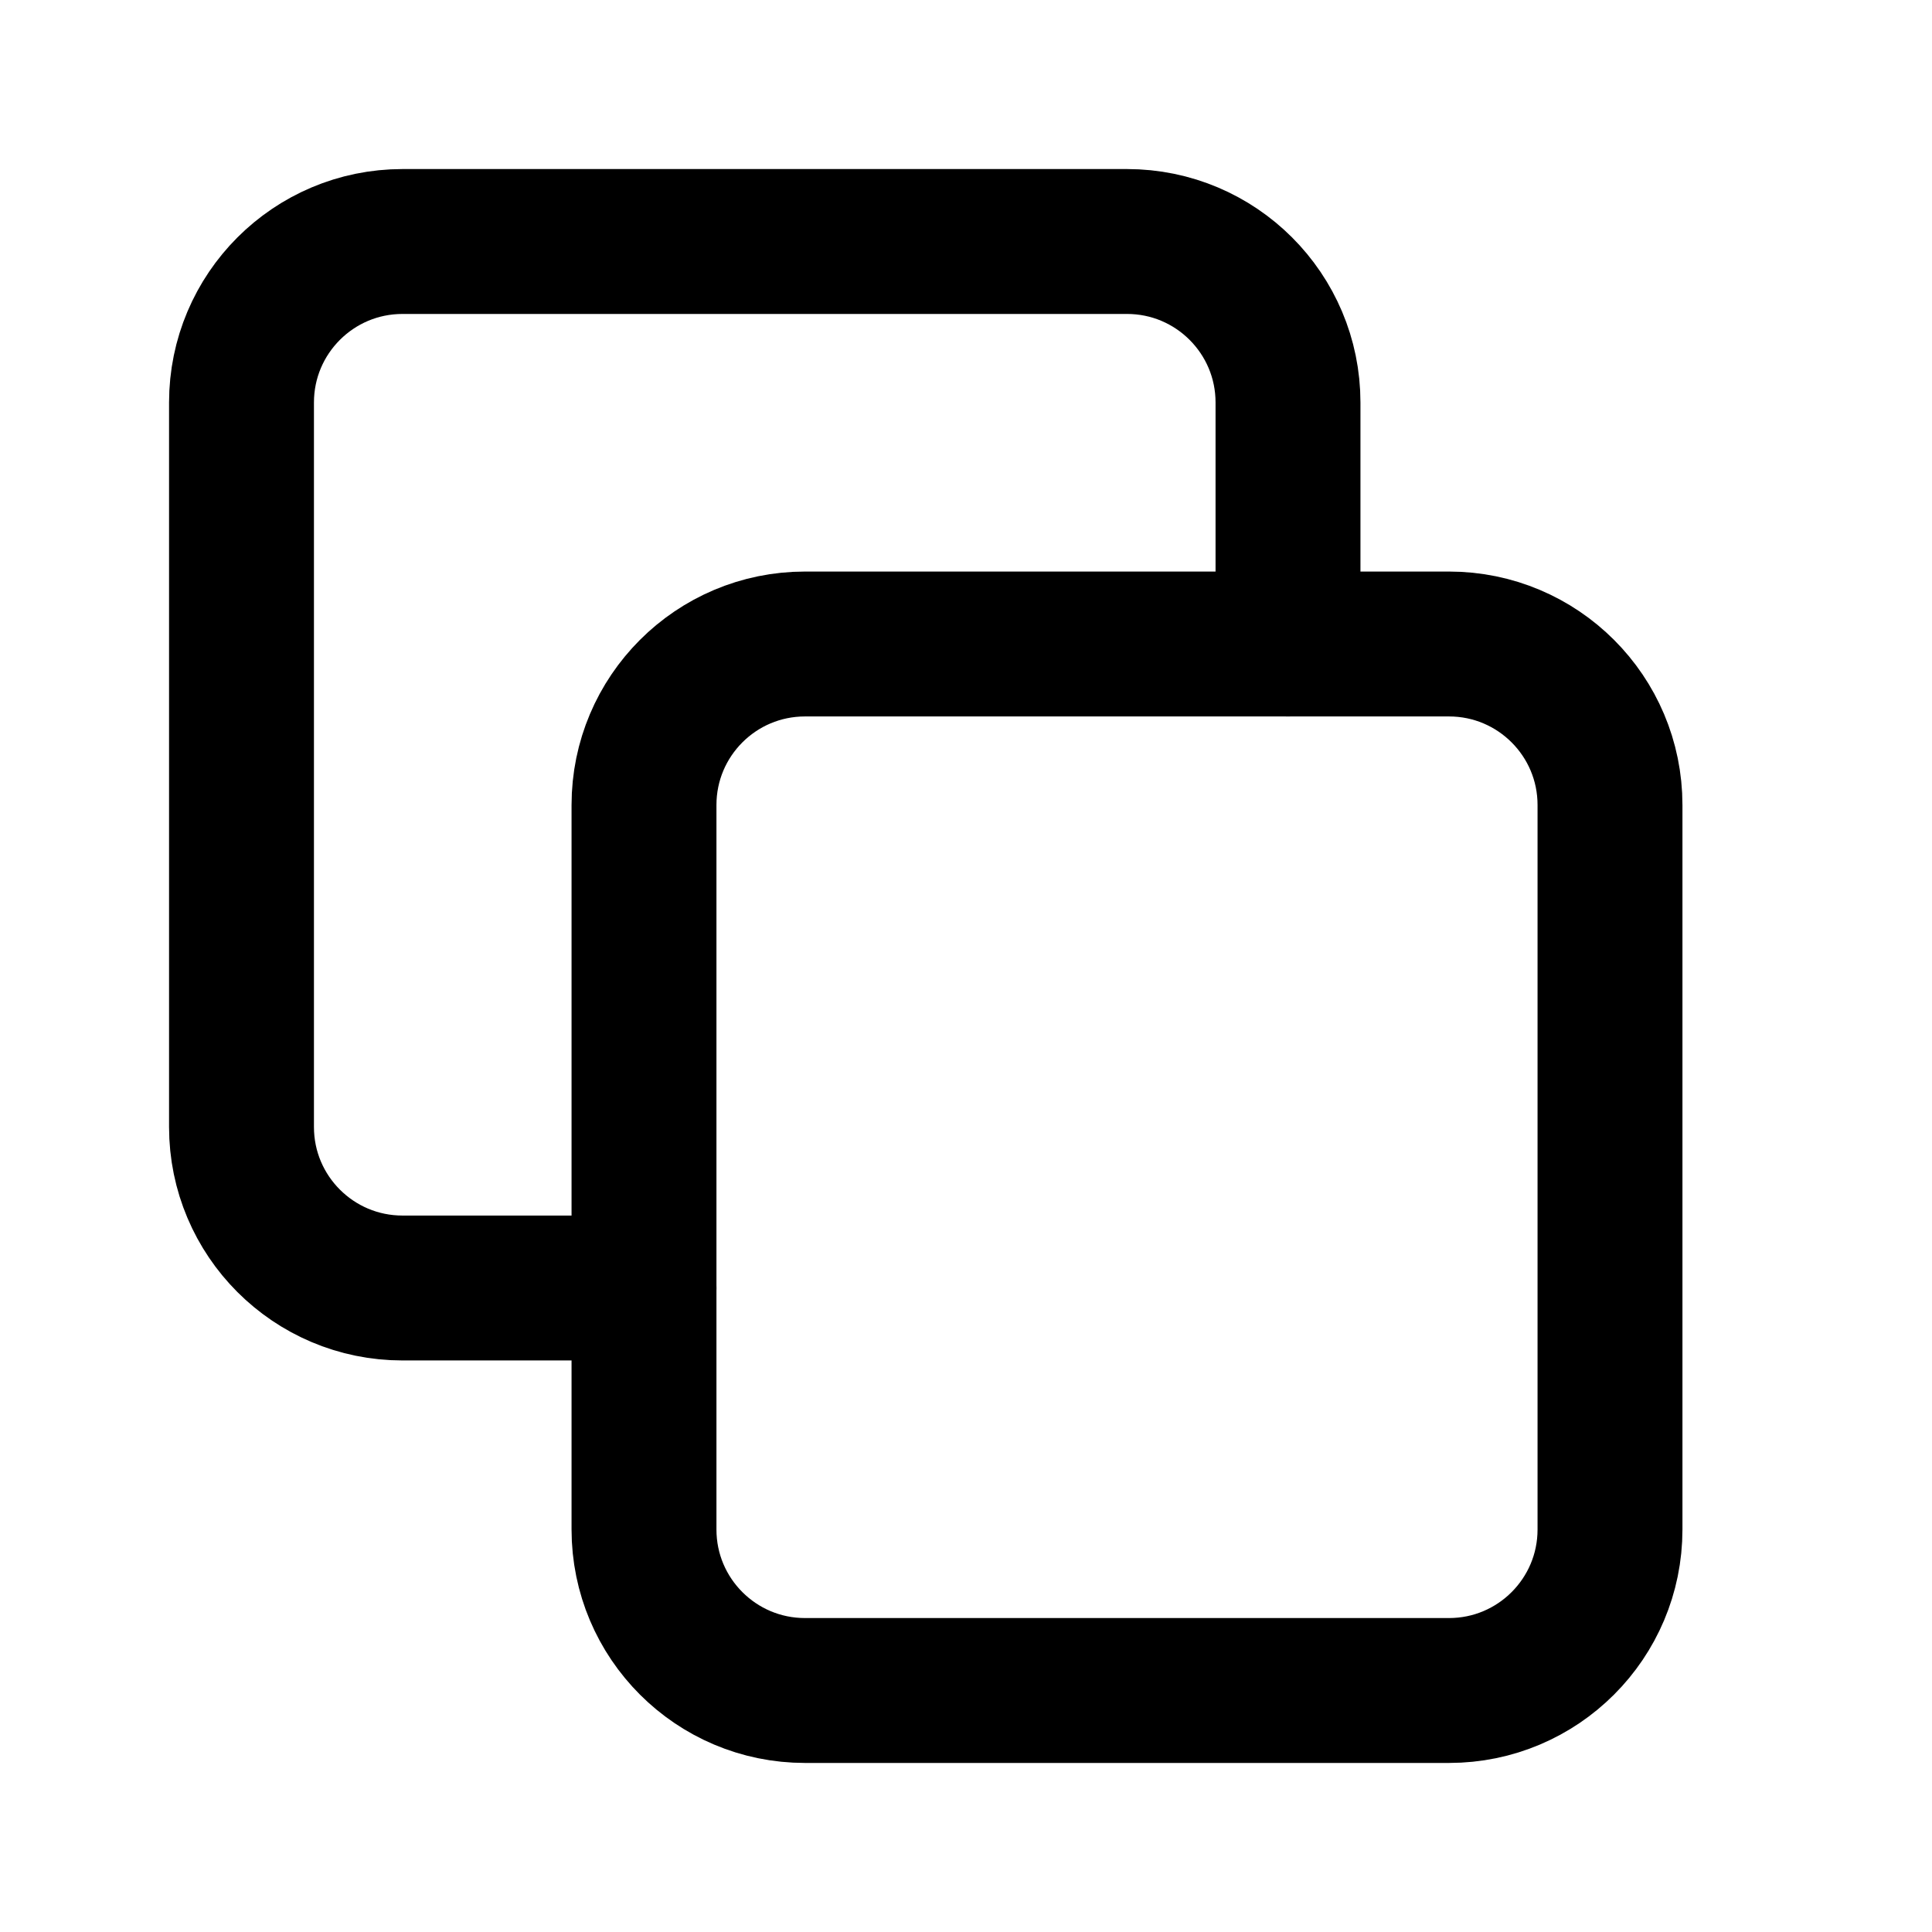
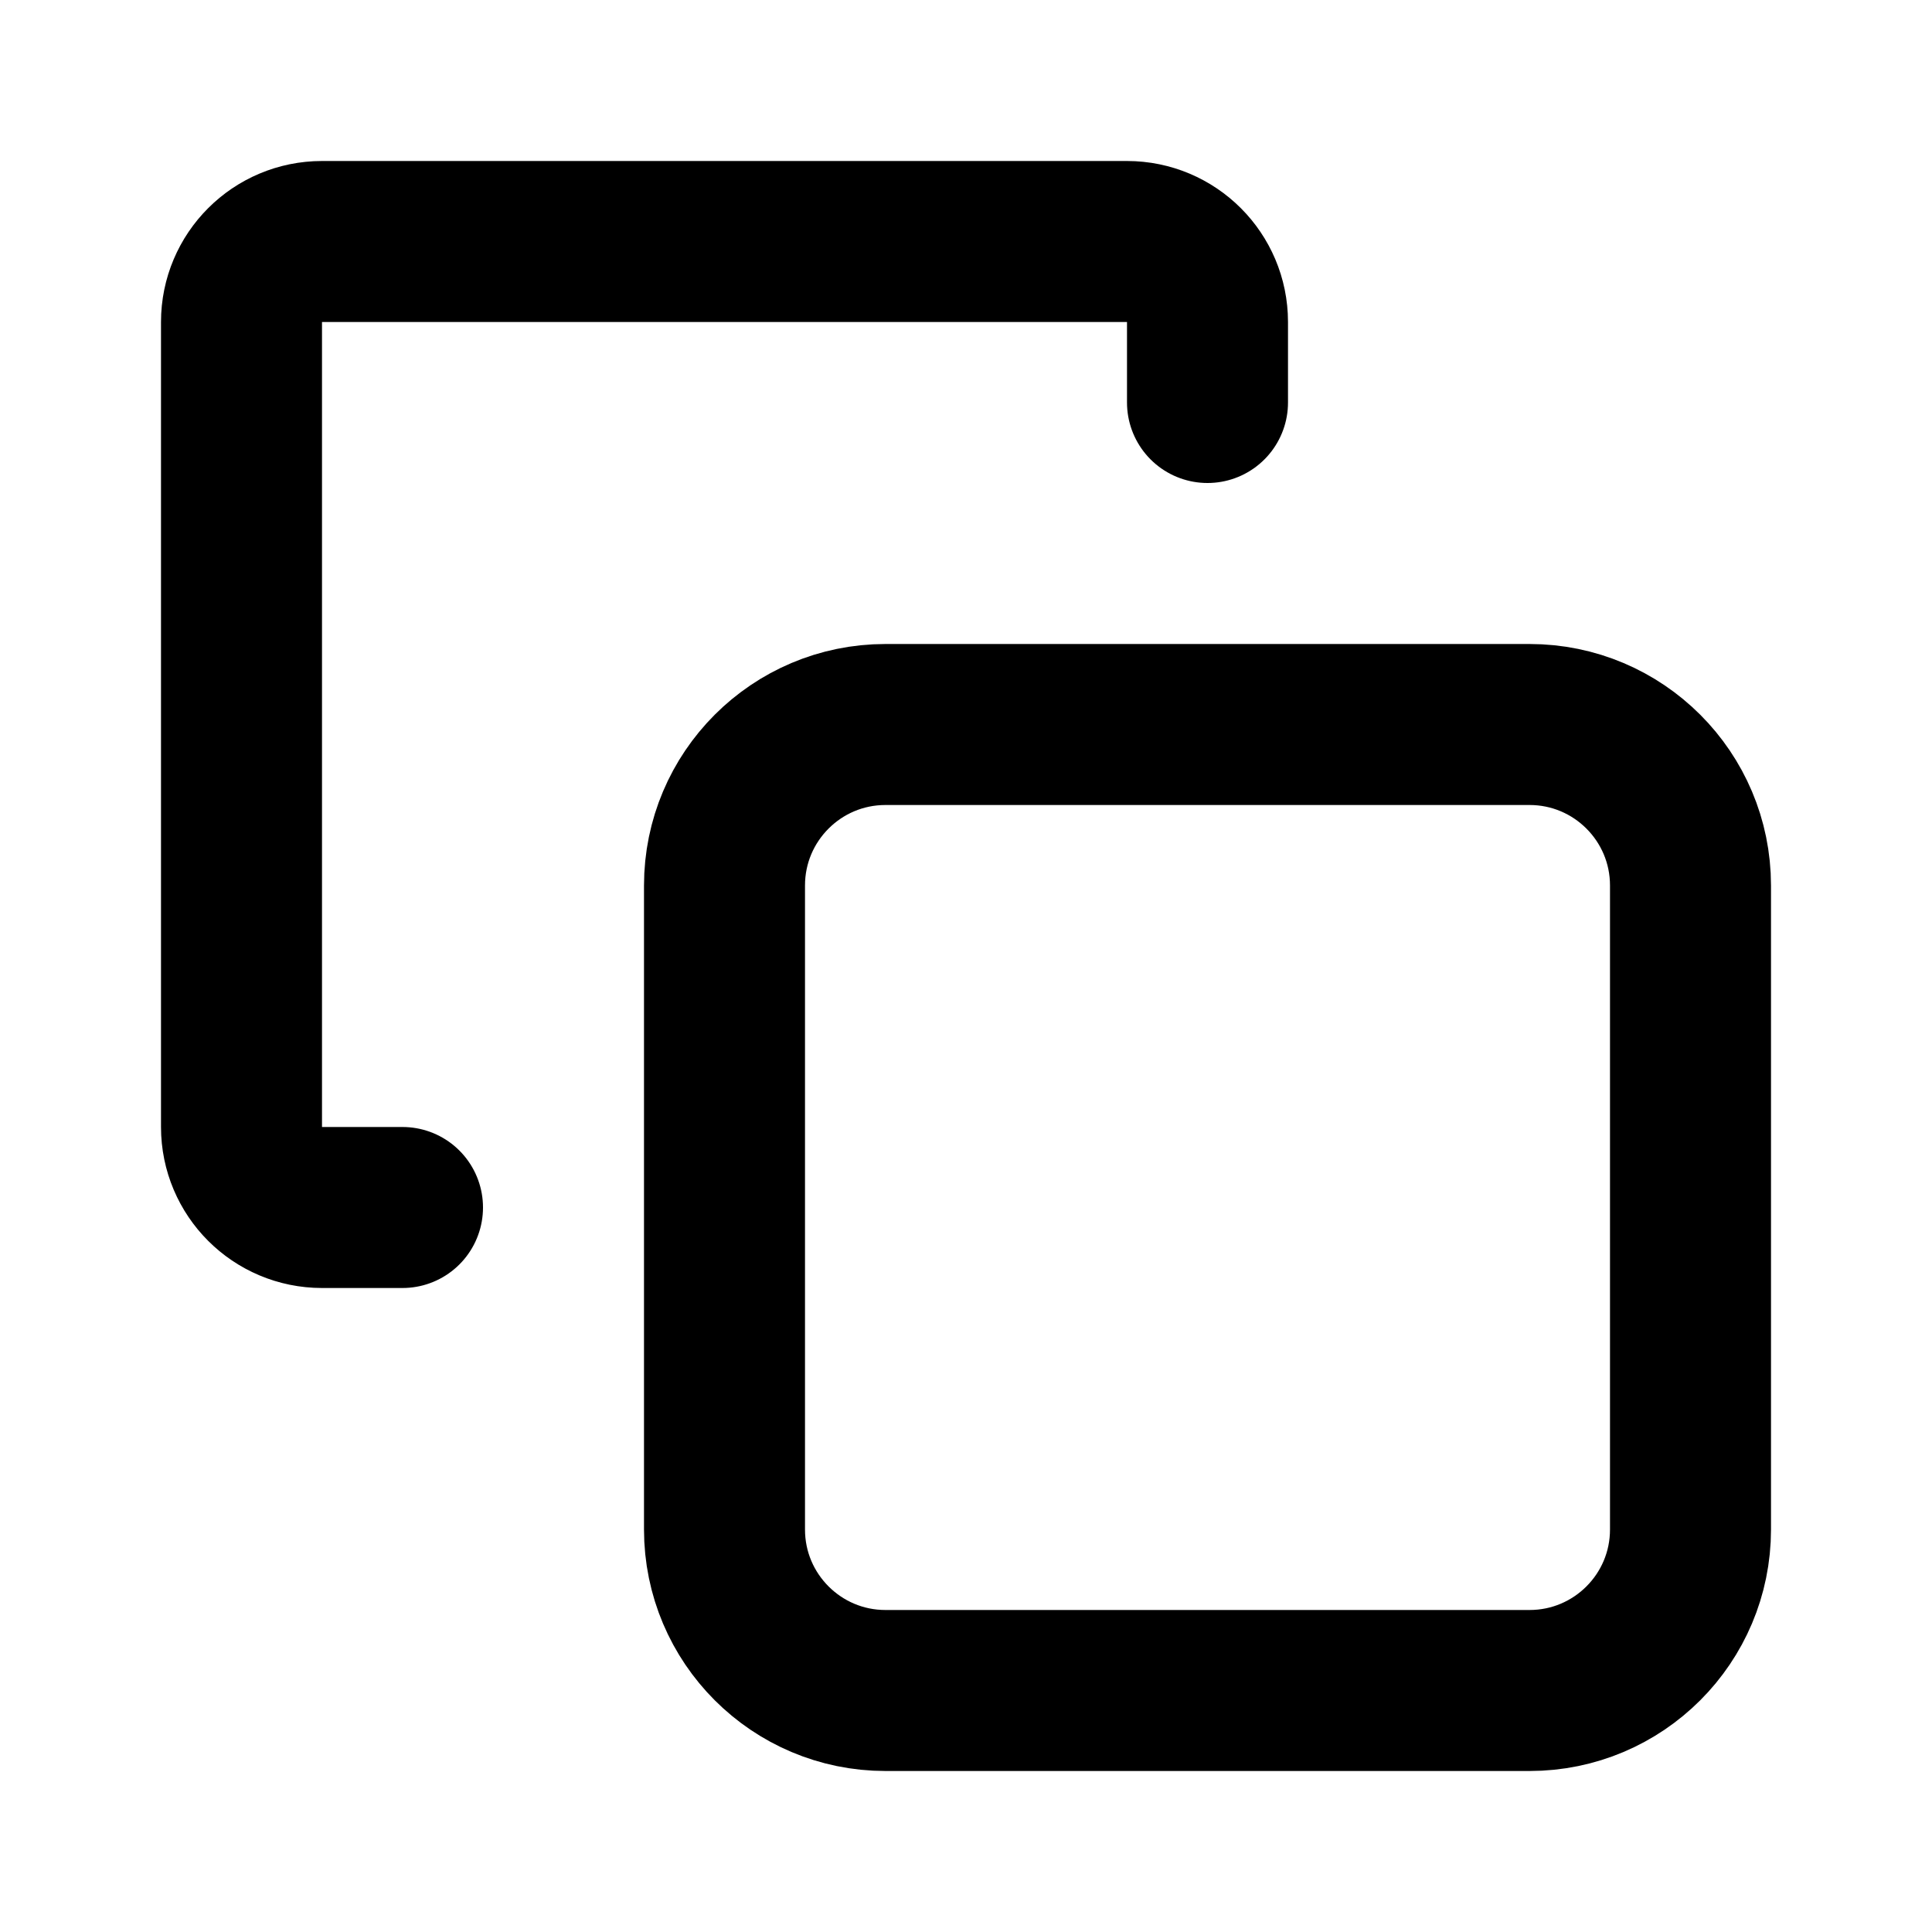
- <svg xmlns="http://www.w3.org/2000/svg" width="24" height="24" viewBox="0 0 24 24" fill="none" stroke="currentColor" stroke-width="1.8" stroke-linecap="round" stroke-linejoin="round">
-   <rect x="8" y="8" width="12" height="13" rx="2" />
-   <path d="M16 8V5a2 2 0 0 0-2-2H5a2 2 0 0 0-2 2v9a2 2 0 0 0 2 2h3" />
+ <svg xmlns="http://www.w3.org/2000/svg" width="24" height="24" viewBox="0 0 24 24" fill="none" stroke="currentColor" stroke-width="2" stroke-linecap="round" stroke-linejoin="round">
+   <rect x="9" y="9" width="12" height="12" rx="2" />
+   <path d="M5 15H4a1 1 0 0 1-1-1V4a1 1 0 0 1 1-1h10a1 1 0 0 1 1 1v1" />
</svg>
